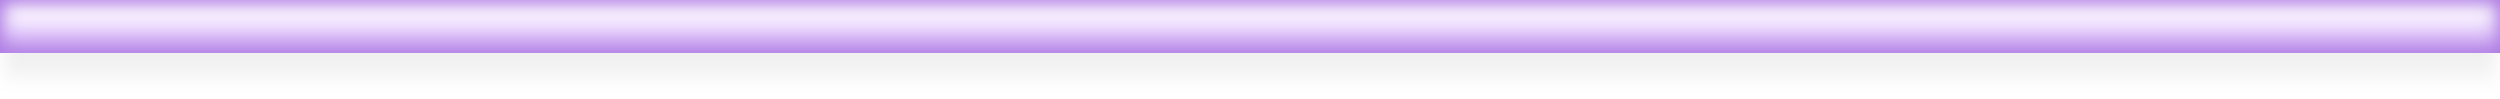
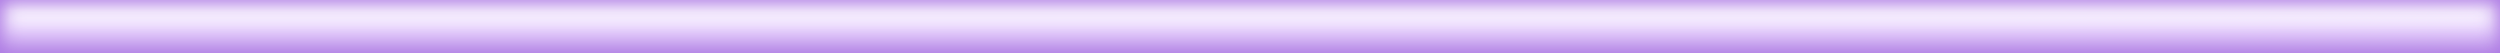
- <svg xmlns="http://www.w3.org/2000/svg" width="380" height="15" viewBox="0 0 380 15" fill="none">
+ <svg xmlns="http://www.w3.org/2000/svg" width="380" height="8" viewBox="0 0 380 8" fill="none">
  <g filter="url(#filter0_dii_832_7)">
    <rect width="380" height="8" fill="#EBD8FF" />
  </g>
  <defs>
    <filter id="filter0_dii_832_7" x="-3.437" y="-1.718" width="386.874" height="16.592" filterUnits="userSpaceOnUse" color-interpolation-filters="sRGB">
      <feFlood flood-opacity="0" result="BackgroundImageFix" />
      <feColorMatrix in="SourceAlpha" type="matrix" values="0 0 0 0 0 0 0 0 0 0 0 0 0 0 0 0 0 0 127 0" result="hardAlpha" />
      <feOffset dy="3.437" />
      <feGaussianBlur stdDeviation="1.718" />
      <feComposite in2="hardAlpha" operator="out" />
      <feColorMatrix type="matrix" values="0 0 0 0 0 0 0 0 0 0 0 0 0 0 0 0 0 0 0.06 0" />
      <feBlend mode="normal" in2="BackgroundImageFix" result="effect1_dropShadow_832_7" />
      <feBlend mode="normal" in="SourceGraphic" in2="effect1_dropShadow_832_7" result="shape" />
      <feColorMatrix in="SourceAlpha" type="matrix" values="0 0 0 0 0 0 0 0 0 0 0 0 0 0 0 0 0 0 127 0" result="hardAlpha" />
      <feOffset dy="3.437" />
      <feGaussianBlur stdDeviation="1.289" />
      <feComposite in2="hardAlpha" operator="arithmetic" k2="-1" k3="1" />
      <feColorMatrix type="matrix" values="0 0 0 0 0.986 0 0 0 0 0.972 0 0 0 0 1 0 0 0 1 0" />
      <feBlend mode="normal" in2="shape" result="effect2_innerShadow_832_7" />
      <feColorMatrix in="SourceAlpha" type="matrix" values="0 0 0 0 0 0 0 0 0 0 0 0 0 0 0 0 0 0 127 0" result="hardAlpha" />
      <feOffset dy="-1.718" />
      <feGaussianBlur stdDeviation="1.718" />
      <feComposite in2="hardAlpha" operator="arithmetic" k2="-1" k3="1" />
      <feColorMatrix type="matrix" values="0 0 0 0 0.681 0 0 0 0 0.481 0 0 0 0 0.892 0 0 0 1 0" />
      <feBlend mode="normal" in2="effect2_innerShadow_832_7" result="effect3_innerShadow_832_7" />
    </filter>
  </defs>
</svg>
